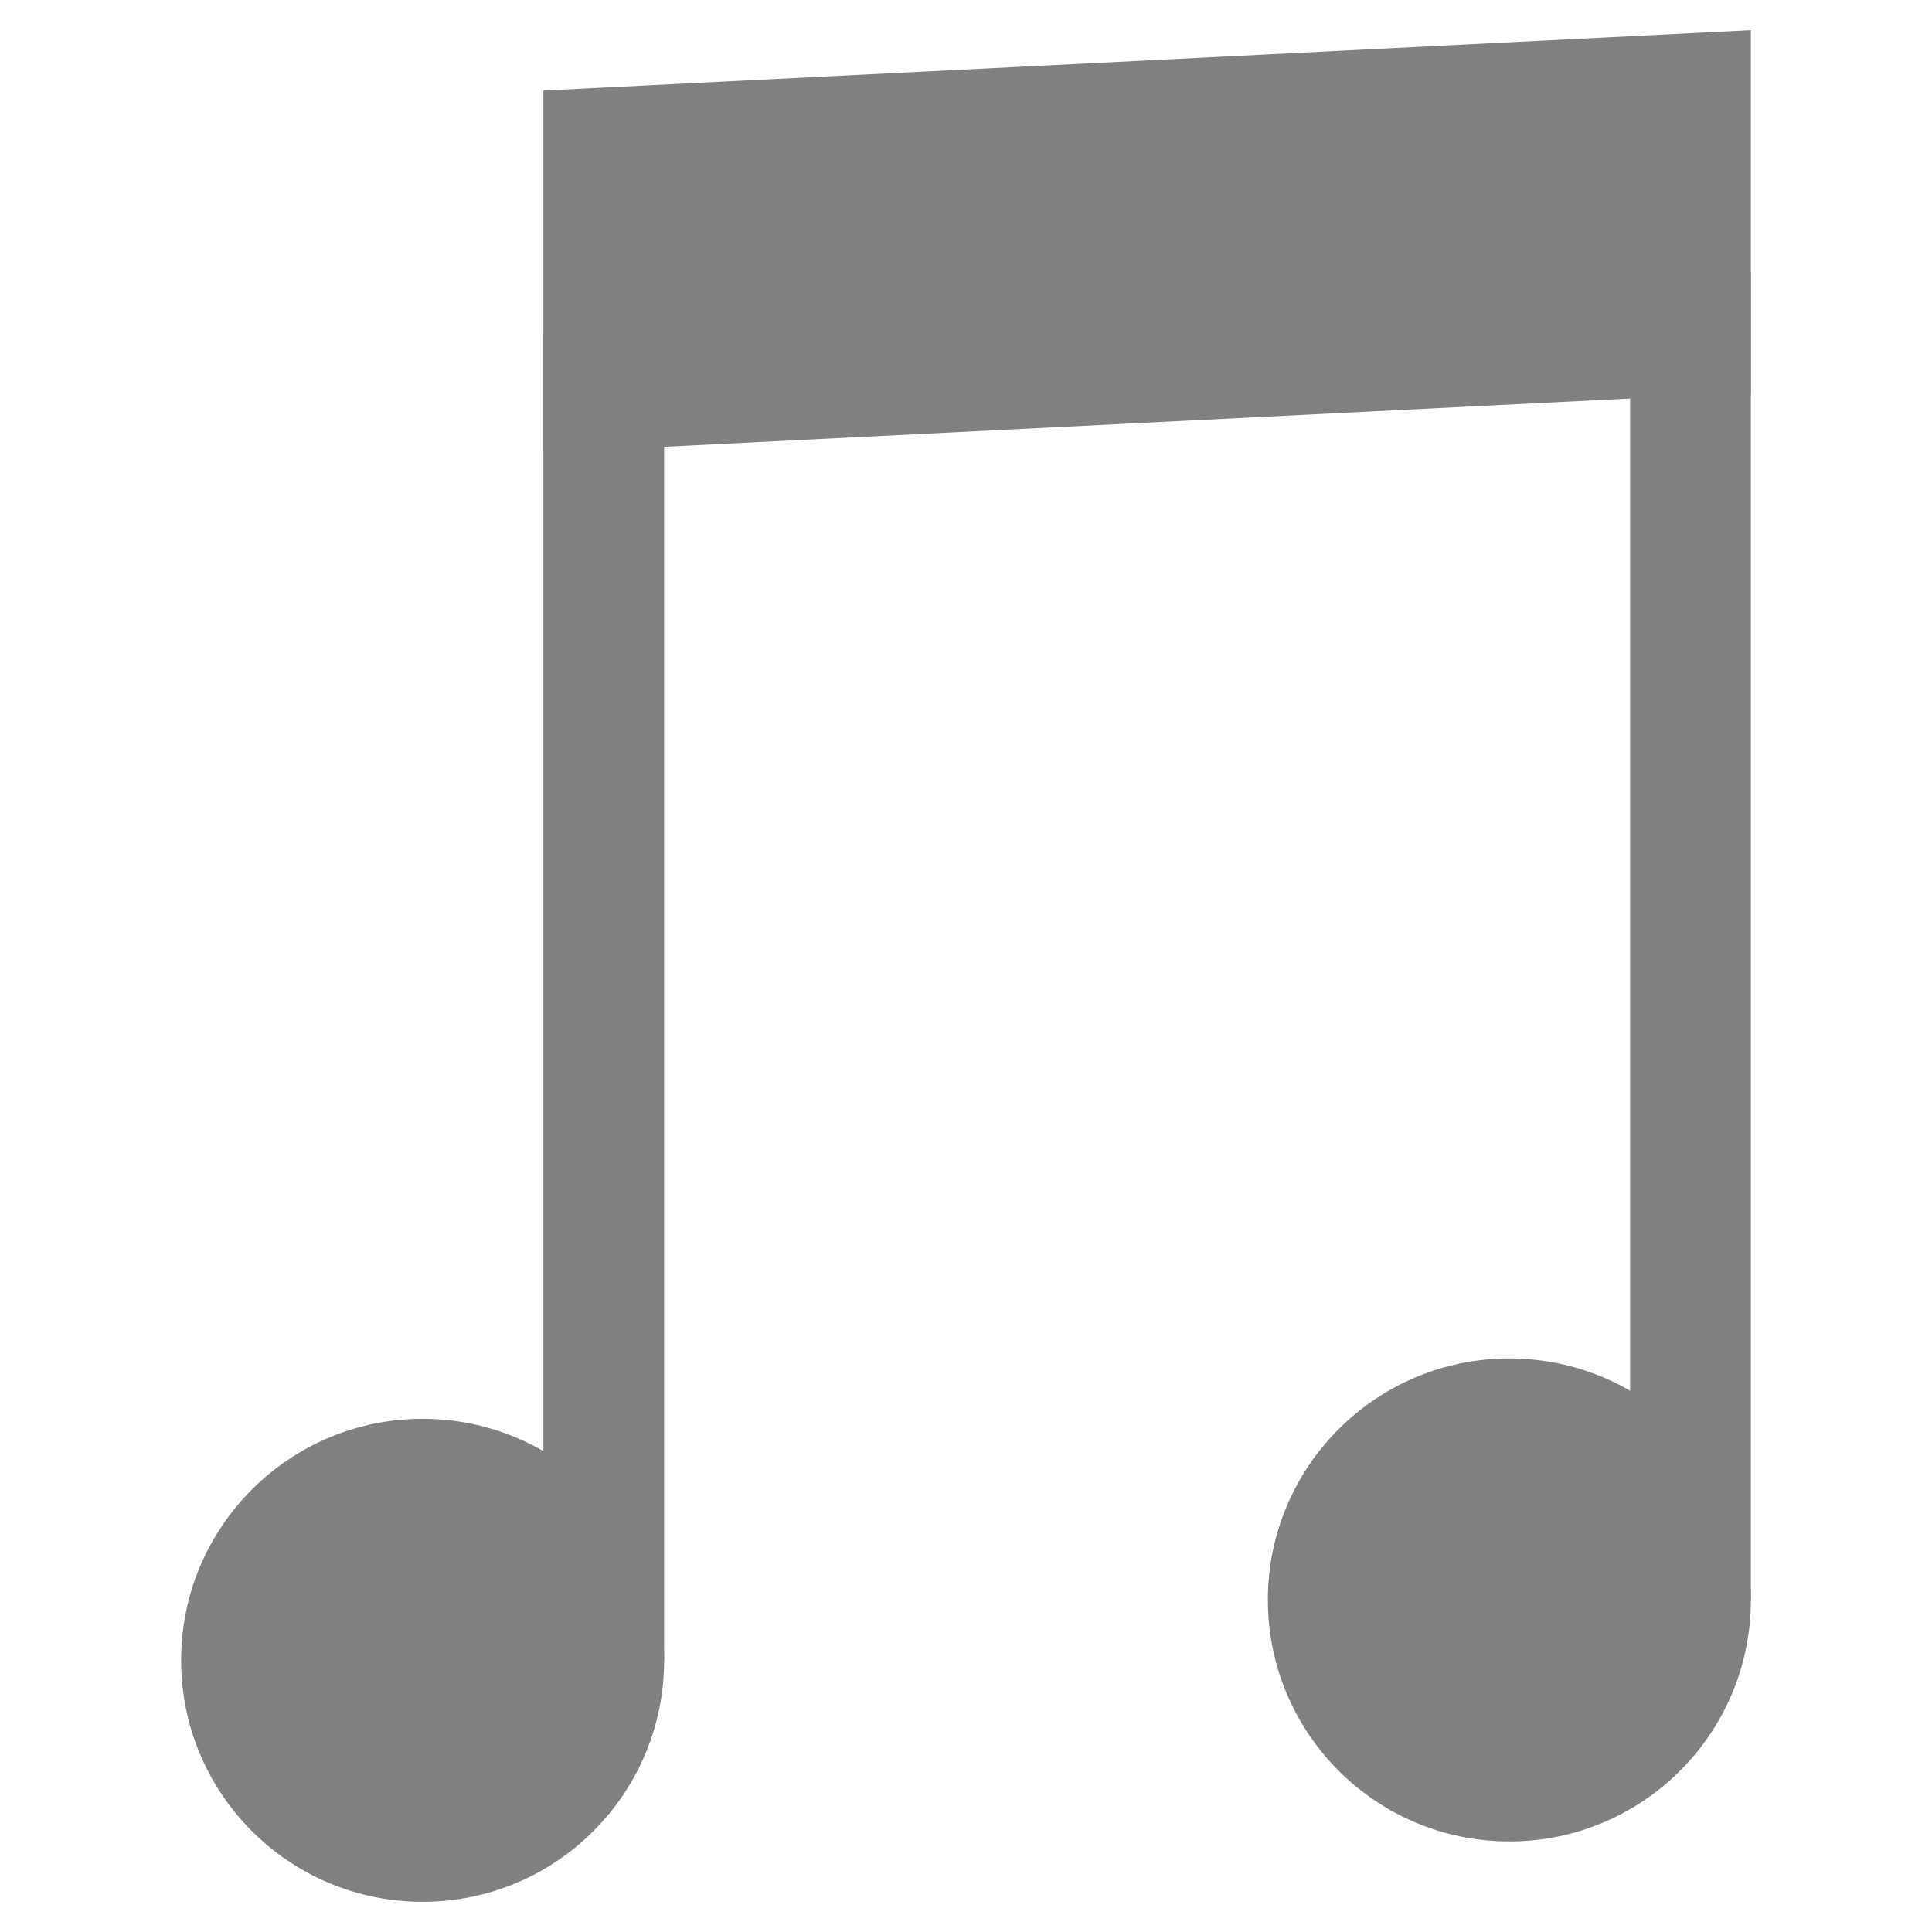
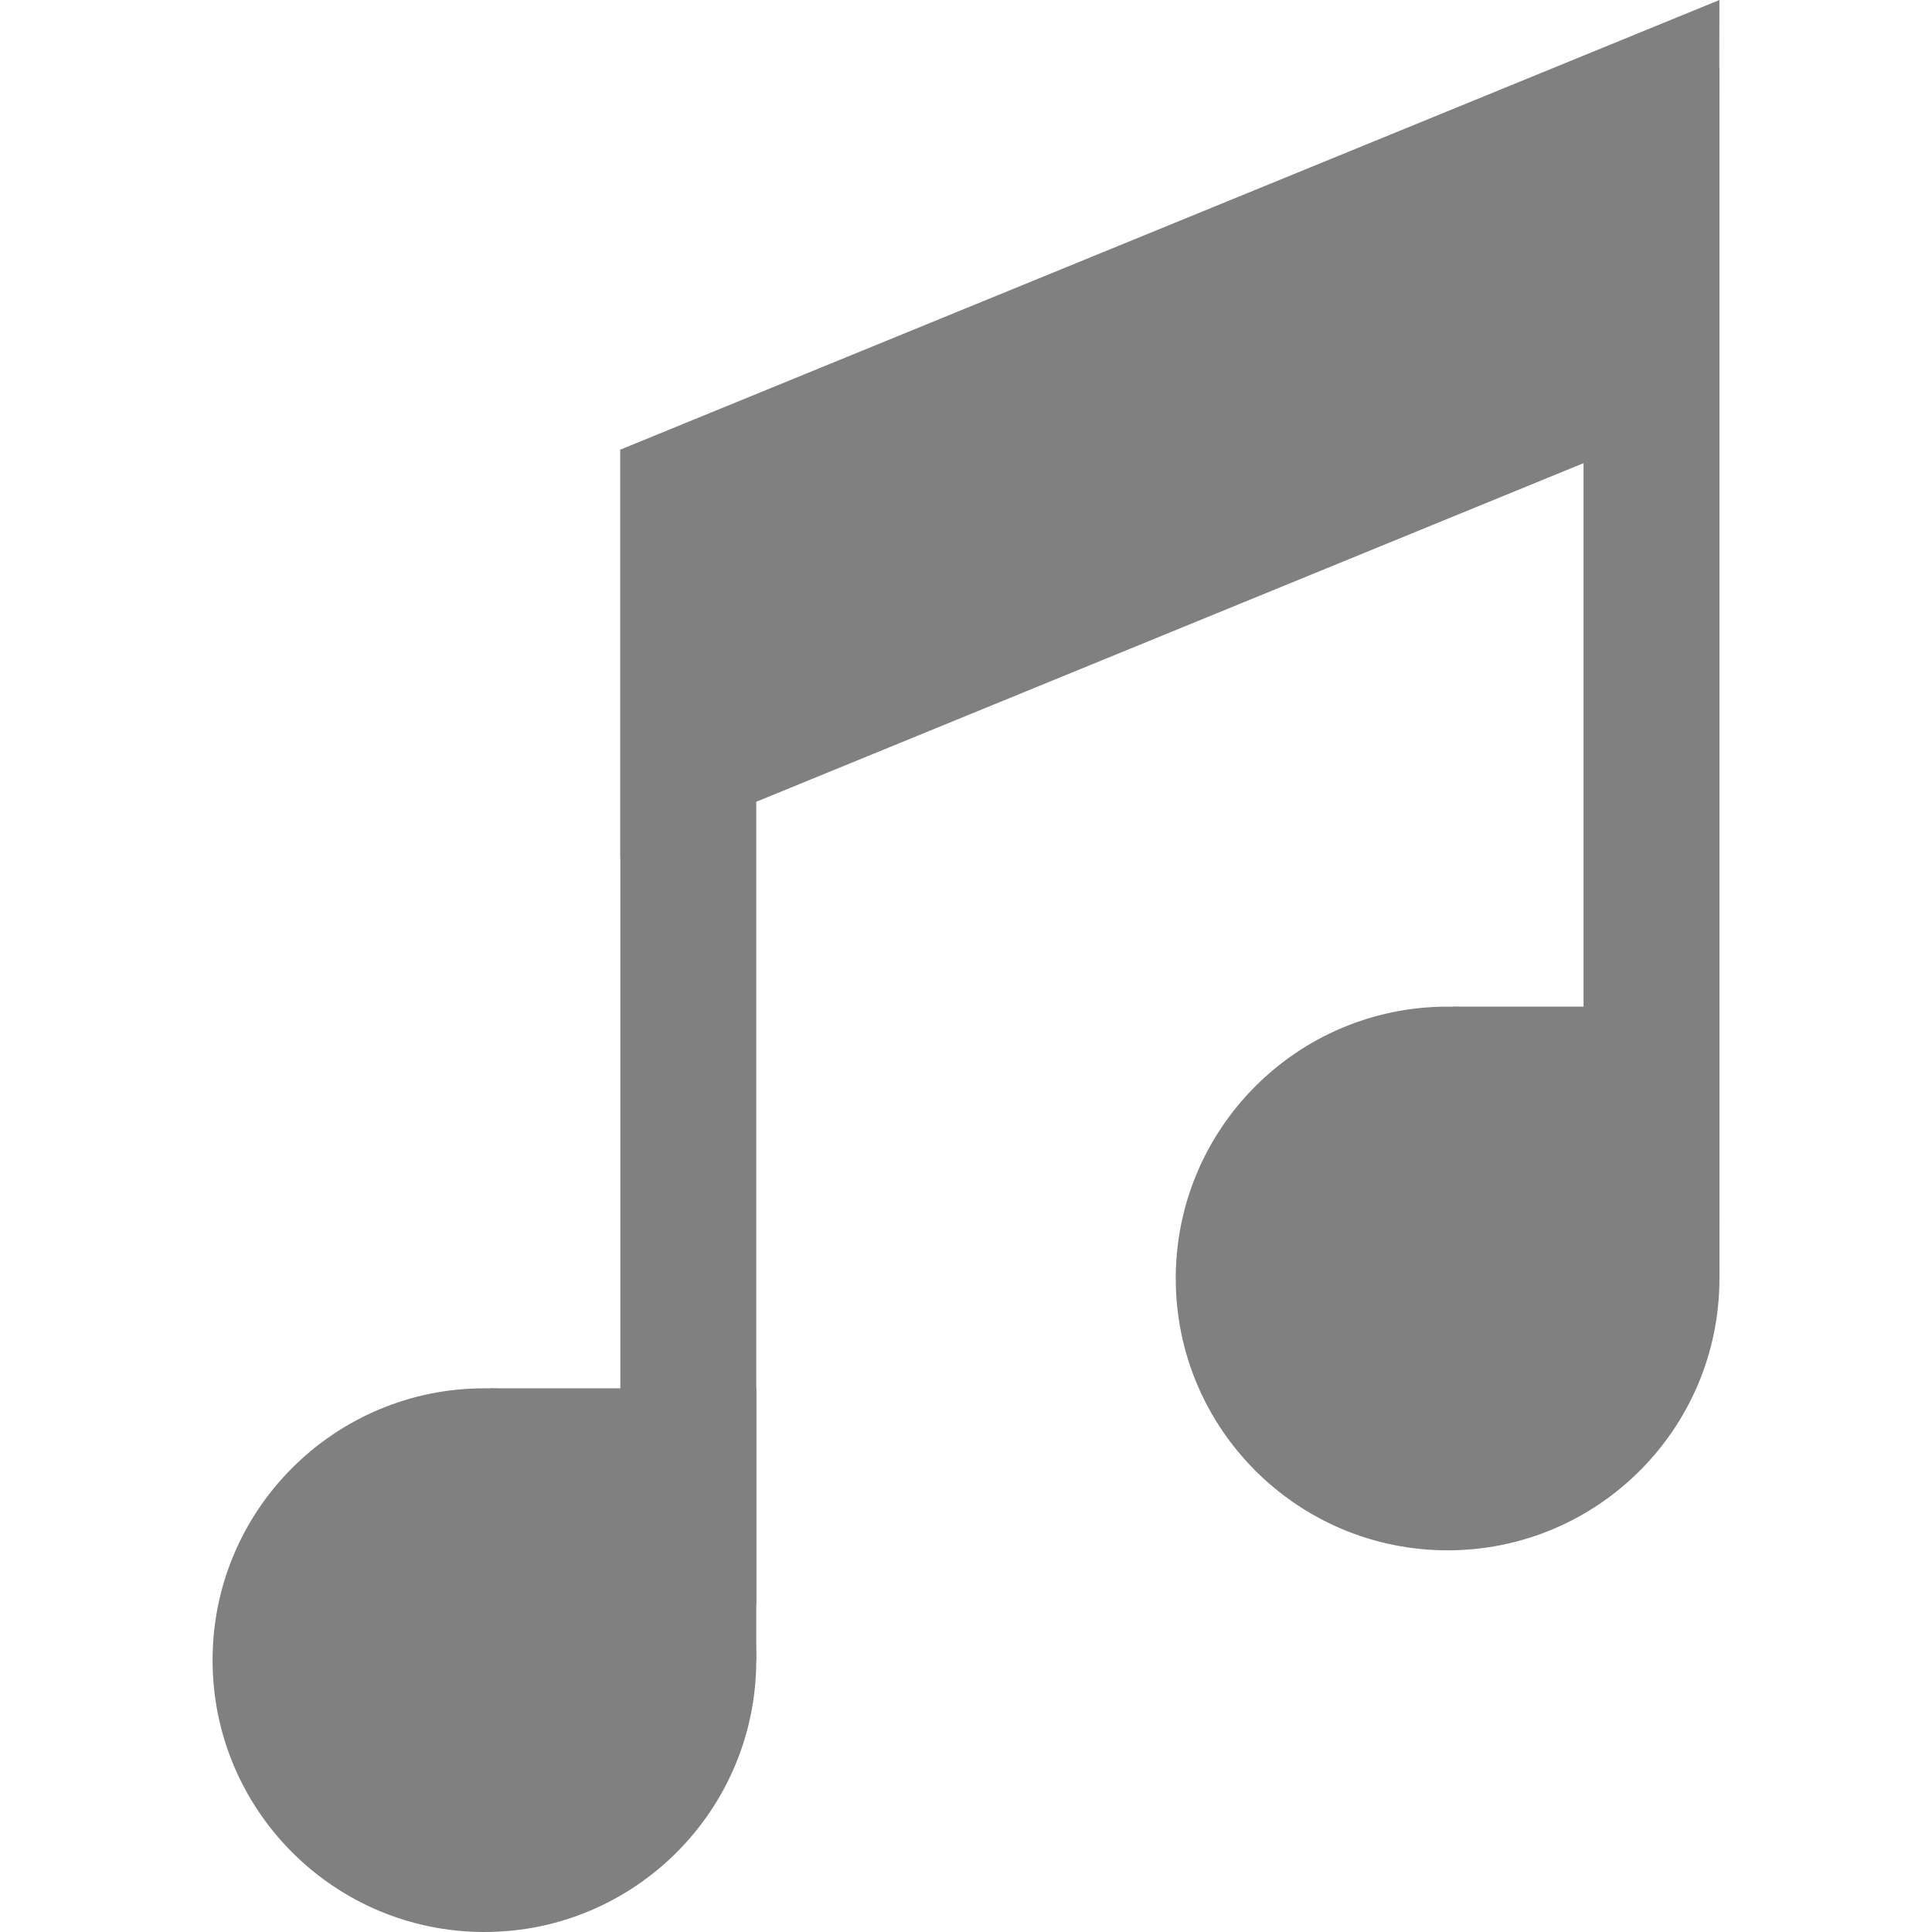
<svg xmlns="http://www.w3.org/2000/svg" height="16" width="16" version="1.1" id="svg4">
  <defs id="defs8" />
-   <g id="g857" transform="translate(1)">
+   <g id="g857" transform="translate(49.32296,-2.109335)">
    <circle r="2" cy="13.25" cx="11.5" id="path817-7" style="fill:#808080;fill-opacity:1;stroke:none;stroke-width:0.879;stroke-linecap:butt;stroke-linejoin:bevel;stroke-miterlimit:4;stroke-dasharray:none;stroke-opacity:1;paint-order:fill markers stroke" />
    <g transform="translate(-3)" id="g849">
      <rect style="fill:#808080;fill-opacity:1;stroke:none;stroke-width:0.646;stroke-linecap:butt;stroke-linejoin:bevel;stroke-miterlimit:4;stroke-dasharray:none;stroke-opacity:1;paint-order:fill markers stroke" id="rect819" width="1" height="11" x="6.5" y="2.75" />
      <circle style="fill:#808080;fill-opacity:1;stroke:none;stroke-width:0.879;stroke-linecap:butt;stroke-linejoin:bevel;stroke-miterlimit:4;stroke-dasharray:none;stroke-opacity:1;paint-order:fill markers stroke" id="path817-7-5" cx="5.5" cy="13.75" r="2" />
    </g>
    <rect y="2.25" x="12.5" height="11" width="1" id="rect819-35" style="fill:#808080;fill-opacity:1;stroke:none;stroke-width:0.646;stroke-linecap:butt;stroke-linejoin:bevel;stroke-miterlimit:4;stroke-dasharray:none;stroke-opacity:1;paint-order:fill markers stroke" />
    <path id="rect930" d="M 3.5,0.75 13.5,0.25 v 3 l -10,0.5 z" style="fill:#808080;fill-opacity:1;stroke:none;stroke-width:0.554;stroke-linecap:butt;stroke-linejoin:bevel;stroke-miterlimit:4;stroke-dasharray:none;stroke-opacity:1;paint-order:fill markers stroke" />
  </g>
+   <g id="g1039" transform="matrix(1.12565,0,0,1.12565,-1.592838,1.5466738e-7)">
+     <path id="rect930-9" d="M 5.979,3.308 14.065,1.5e-7 14.061,3 5.979,6.308 Z" style="fill:#808080;fill-opacity:1;stroke:none;stroke-width:0.554;stroke-linecap:butt;stroke-linejoin:bevel;stroke-miterlimit:4;stroke-dasharray:none;stroke-opacity:1;paint-order:fill markers stroke" />
+     <g id="g1004">
+       <rect style="fill:#808080;fill-opacity:1;stroke:none;stroke-width:0.582;stroke-linecap:butt;stroke-linejoin:bevel;stroke-miterlimit:4;stroke-dasharray:none;stroke-opacity:1;paint-order:fill markers stroke" id="rect819-2" width="1" height="8.906" x="5.979" y="3.308" />
+       <circle style="fill:#808080;fill-opacity:1;stroke:none;stroke-width:0.879;stroke-linecap:butt;stroke-linejoin:bevel;stroke-miterlimit:4;stroke-dasharray:none;stroke-opacity:1;paint-order:fill markers stroke" id="path817-7-5-7" cx="4.979" cy="12.214" r="2" />
+       <rect style="fill:#808080;fill-opacity:1;stroke:none;stroke-width:0.414;stroke-linecap:butt;stroke-linejoin:bevel;stroke-miterlimit:4;stroke-dasharray:none;stroke-opacity:1;paint-order:fill markers stroke" id="rect976" width="1.959" height="1.588" x="5.02" y="10.214" ry="0" />
+     </g>
+     <g id="g1004-6" transform="translate(7.086225,-2.808006)">
+       <rect style="fill:#808080;fill-opacity:1;stroke:none;stroke-width:0.582;stroke-linecap:butt;stroke-linejoin:bevel;stroke-miterlimit:4;stroke-dasharray:none;stroke-opacity:1;paint-order:fill markers stroke" id="rect819-2-2" width="1" height="8.906" x="5.979" y="3.308" />
+       <circle style="fill:#808080;fill-opacity:1;stroke:none;stroke-width:0.879;stroke-linecap:butt;stroke-linejoin:bevel;stroke-miterlimit:4;stroke-dasharray:none;stroke-opacity:1;paint-order:fill markers stroke" id="path817-7-5-7-6" cx="4.979" cy="12.214" r="2" />
+       <rect style="fill:#808080;fill-opacity:1;stroke:none;stroke-width:0.414;stroke-linecap:butt;stroke-linejoin:bevel;stroke-miterlimit:4;stroke-dasharray:none;stroke-opacity:1;paint-order:fill markers stroke" id="rect976-1" width="1.959" height="1.588" x="5.02" y="10.214" ry="0" />
+     </g>
+   </g>
</svg>
